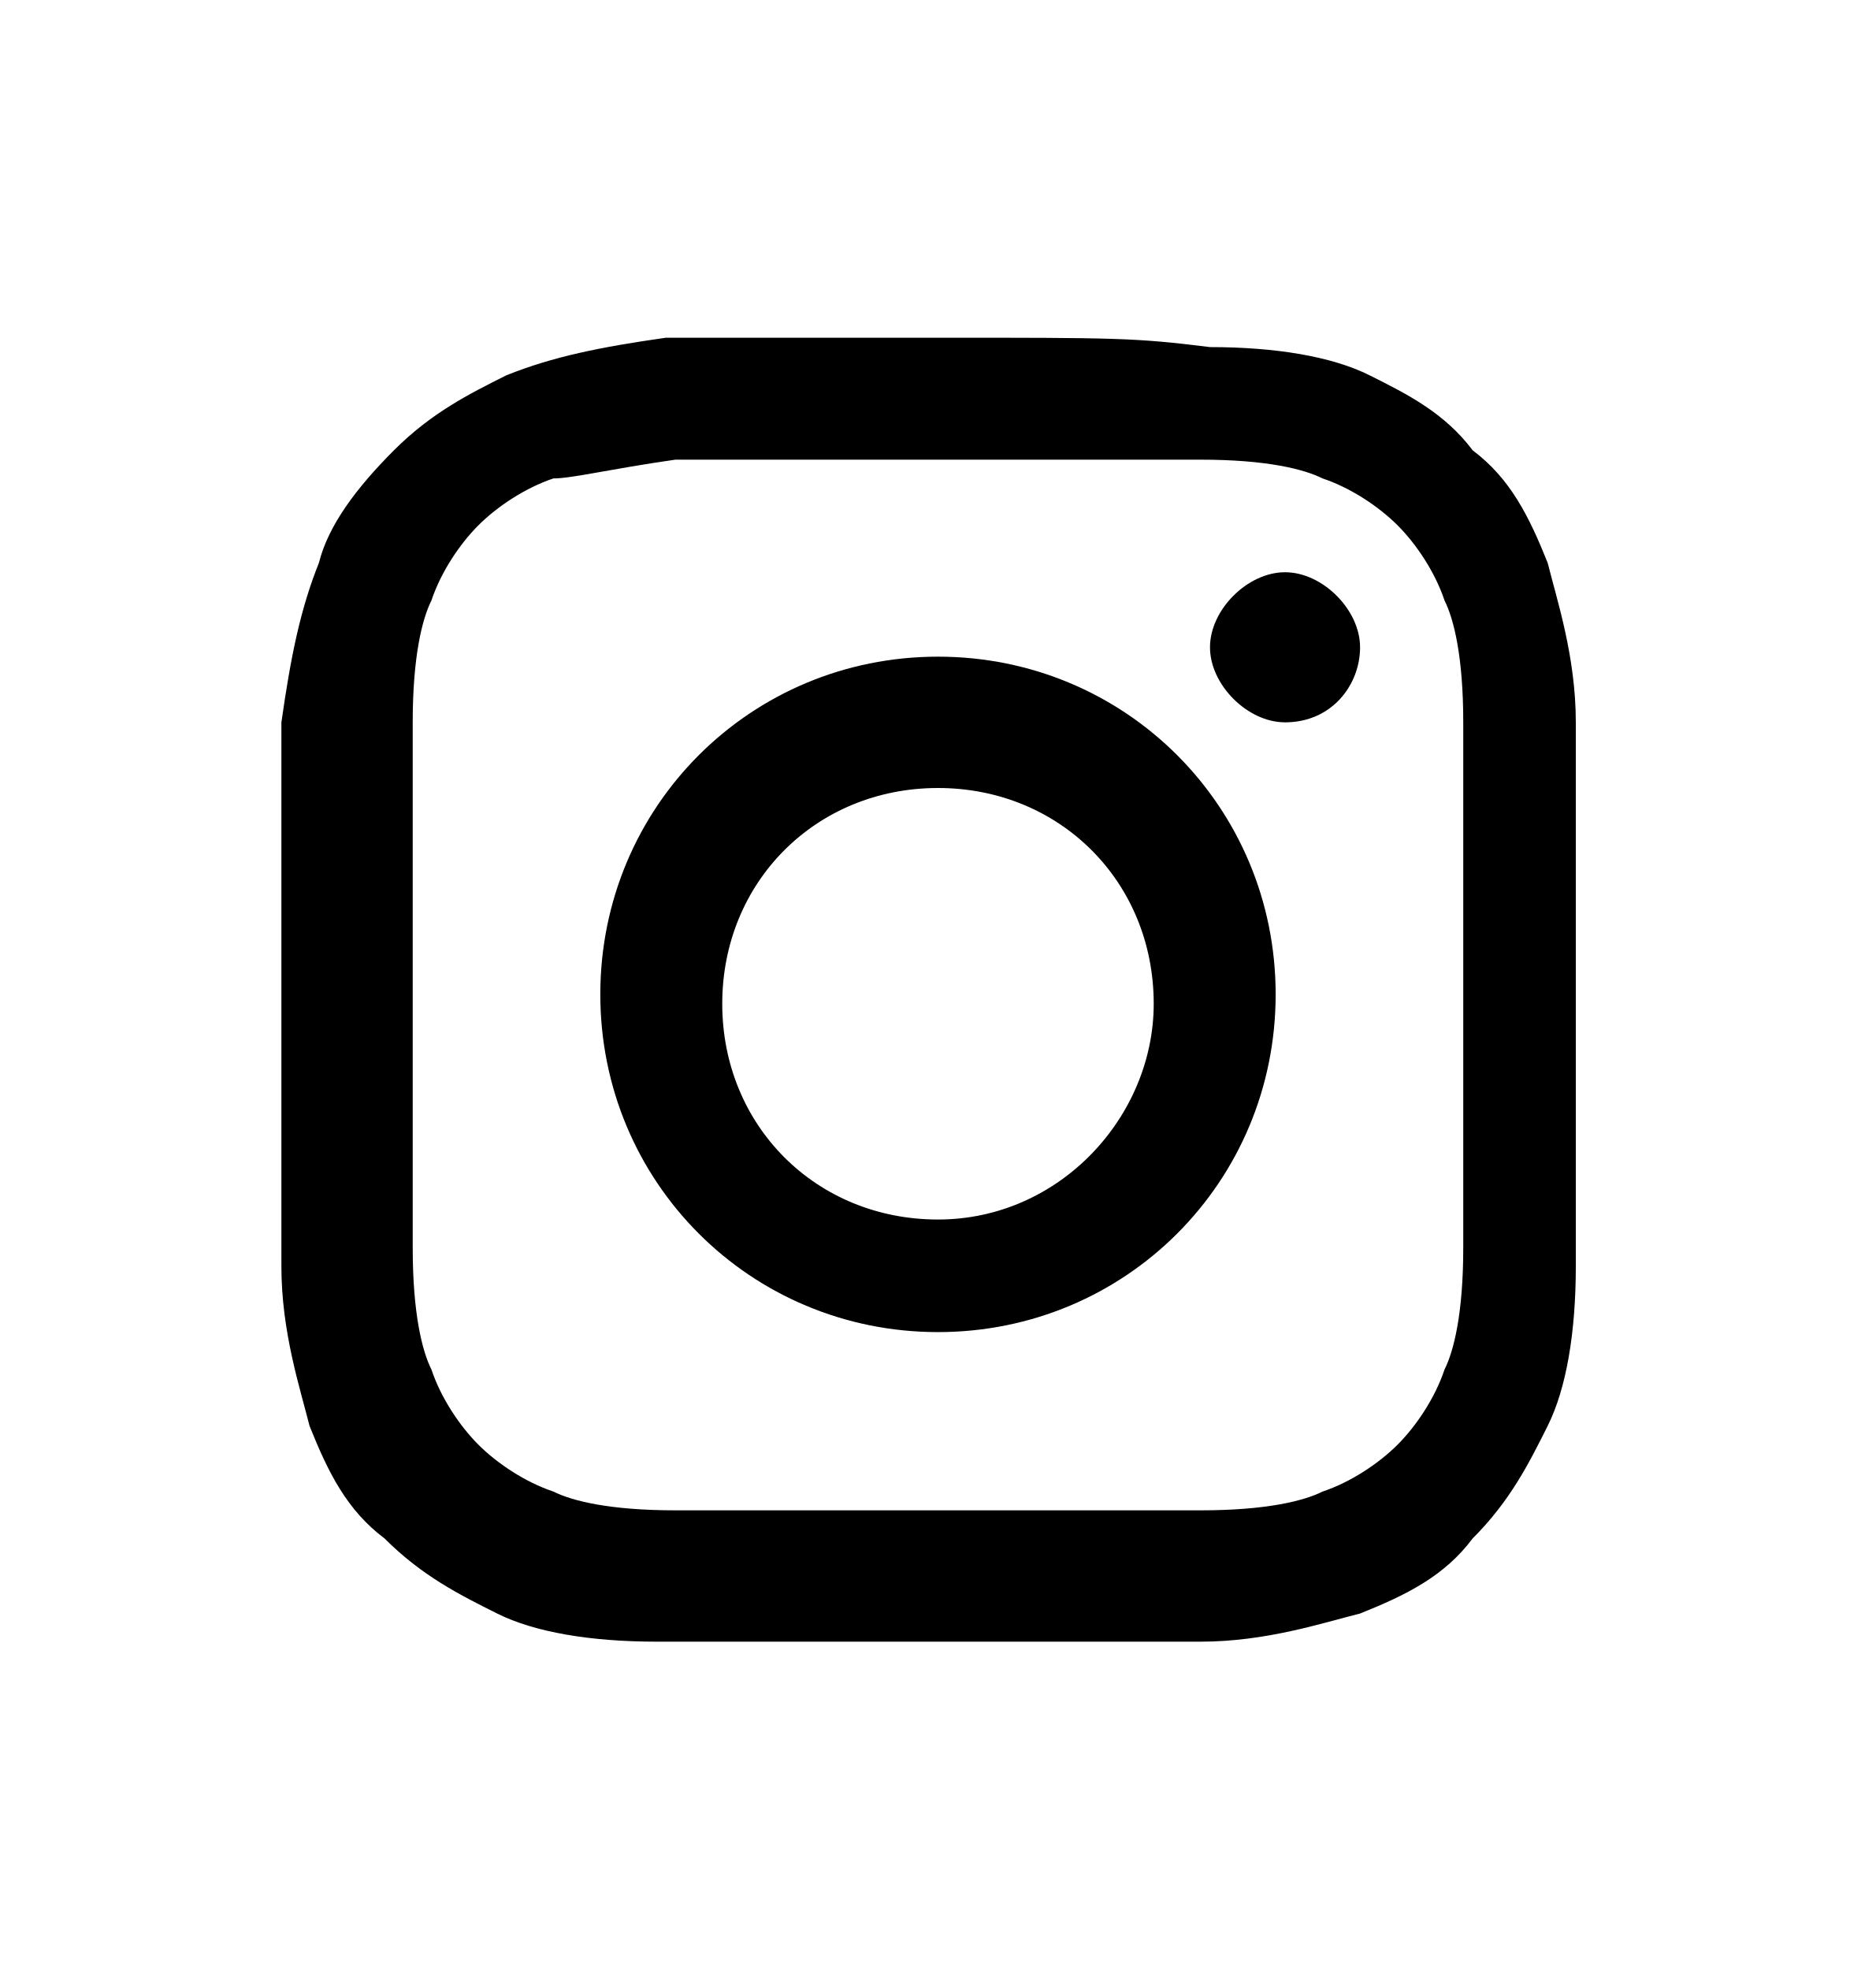
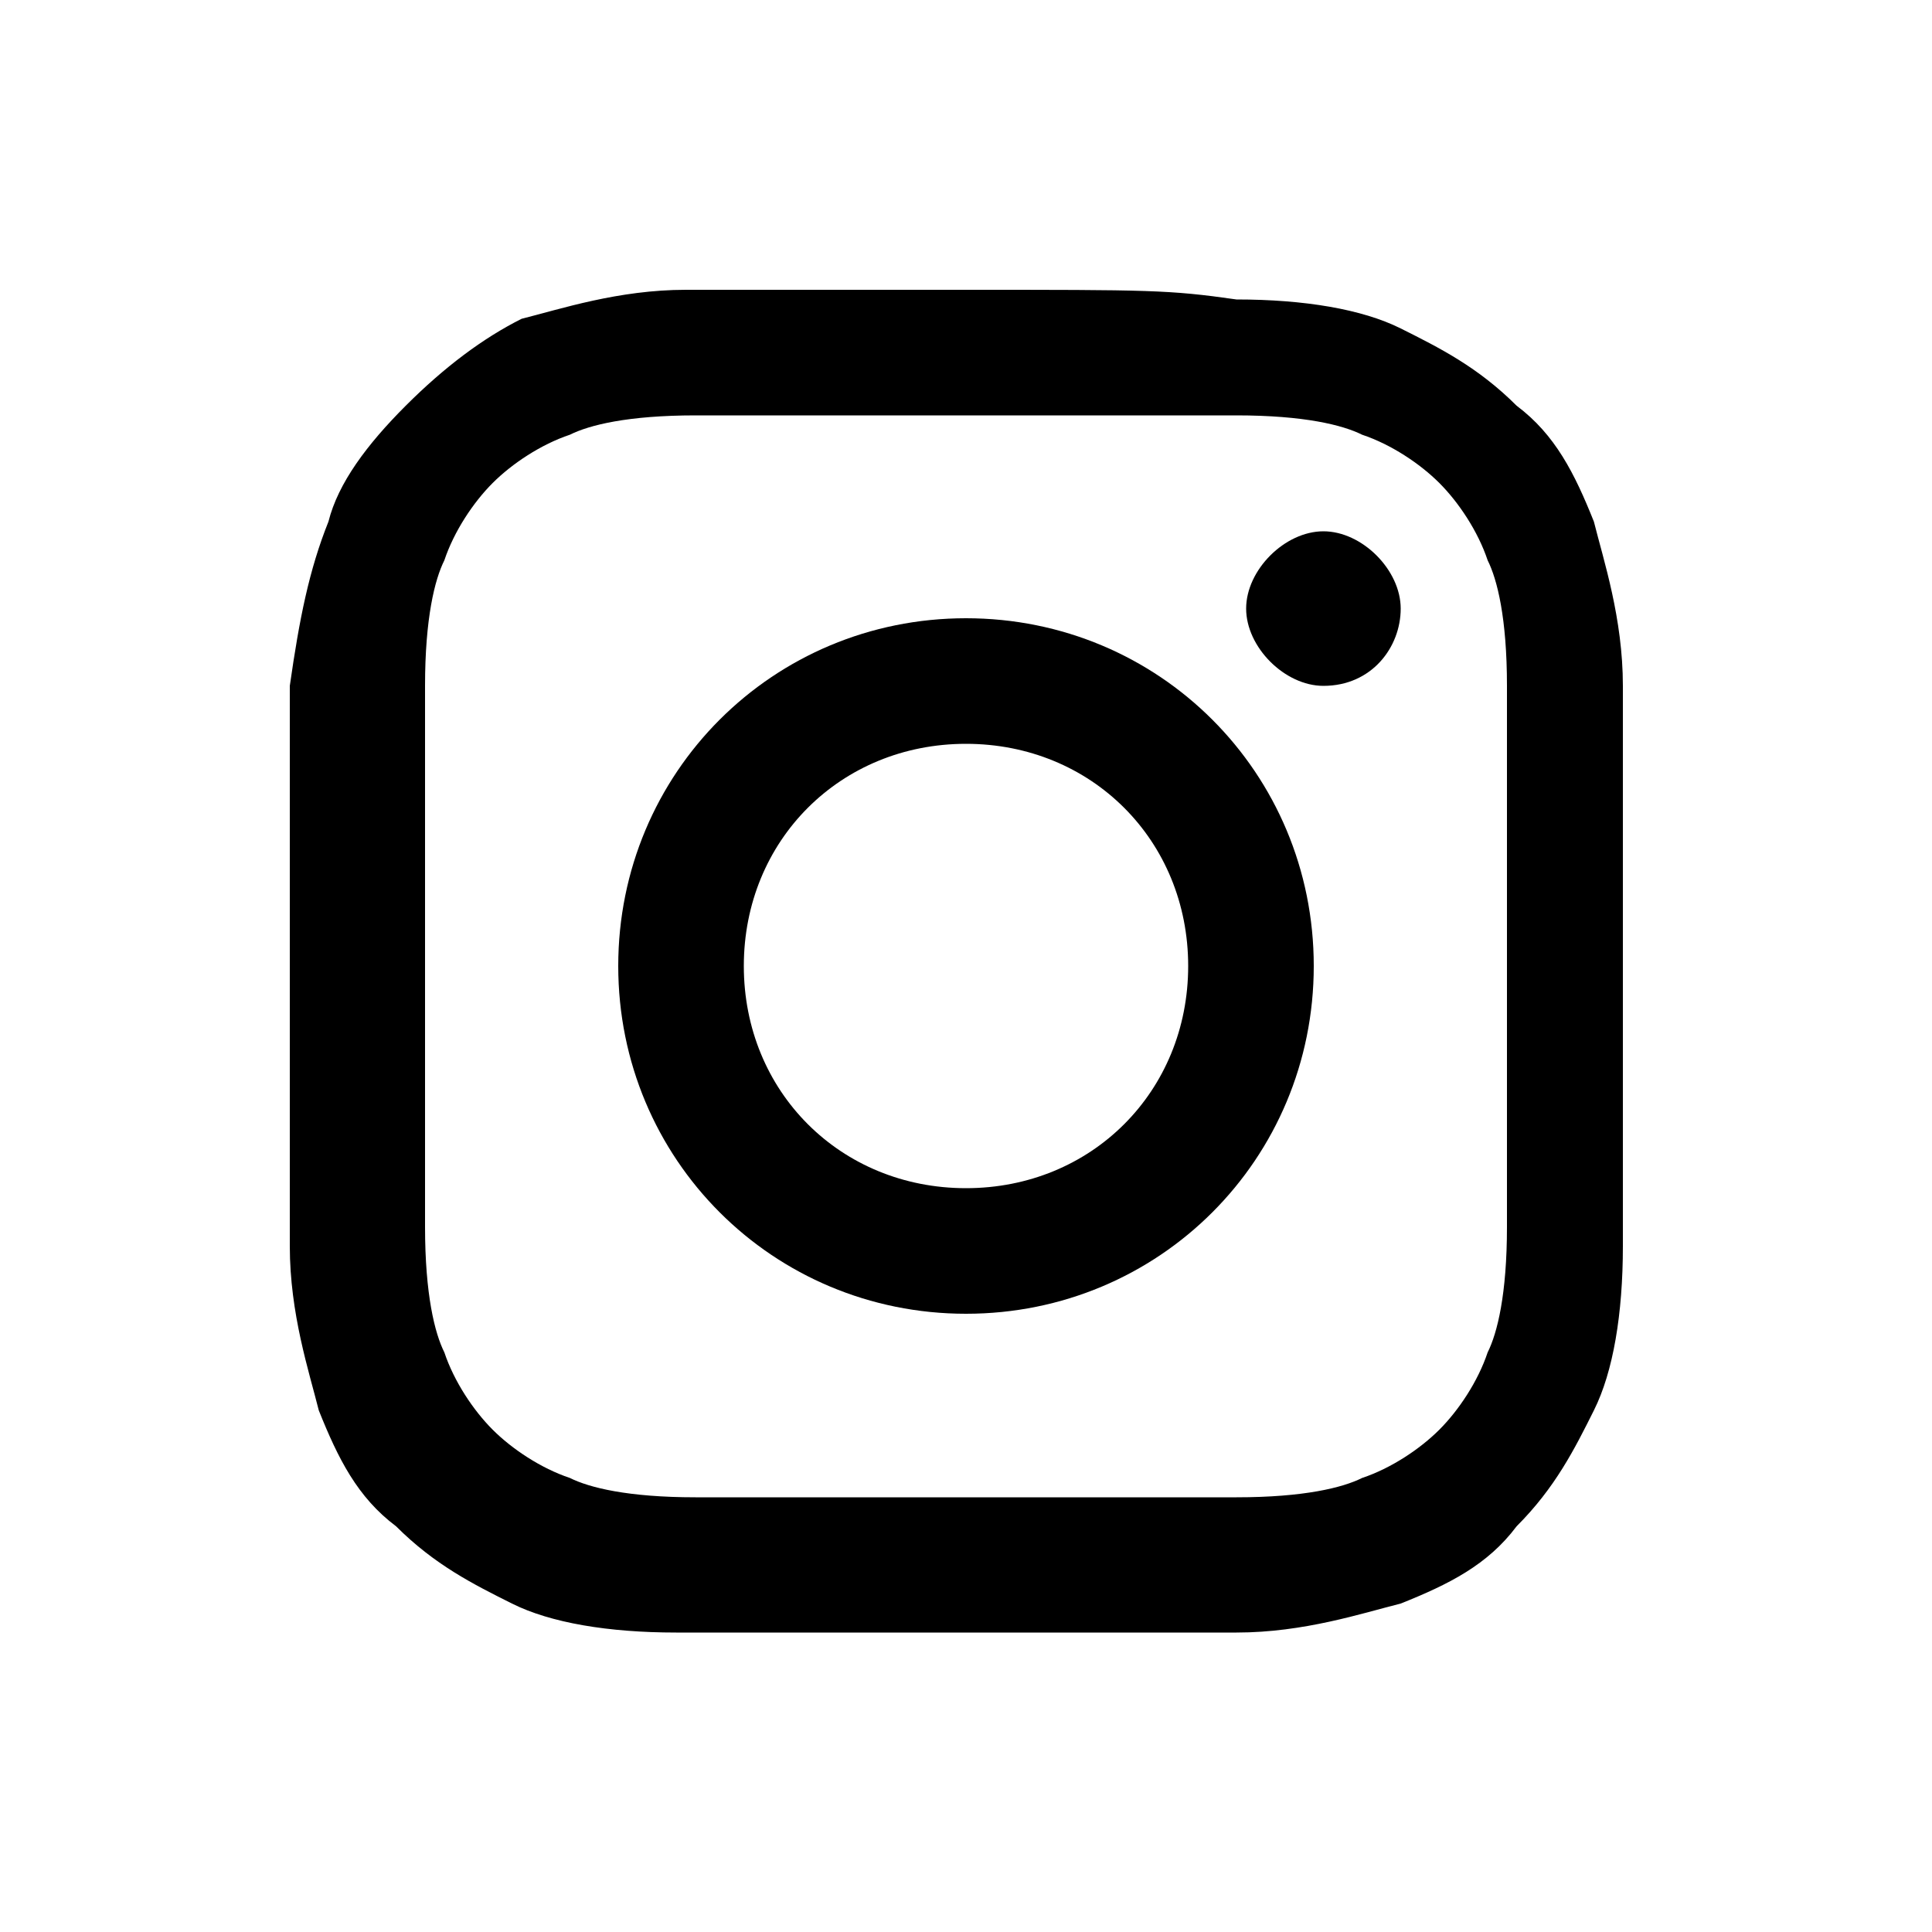
- <svg xmlns="http://www.w3.org/2000/svg" version="1.1" id="Layer_1" x="0px" y="0px" viewBox="0 0 20 21" style="enable-background:new 0 0 20 21;" xml:space="preserve">
-   <path d="M10,4.9c1.9,0,2.1,0,2.8,0c0.7,0,1.1,0.1,1.3,0.2c0.3,0.1,0.6,0.3,0.8,0.5c0.2,0.2,0.4,0.5,0.5,0.8c0.1,0.2,0.2,0.6,0.2,1.3  c0,0.7,0,1,0,2.8c0,1.9,0,2.1,0,2.8c0,0.7-0.1,1.1-0.2,1.3c-0.1,0.3-0.3,0.6-0.5,0.8c-0.2,0.2-0.5,0.4-0.8,0.5  c-0.2,0.1-0.6,0.2-1.3,0.2c-0.7,0-1,0-2.8,0c-1.9,0-2.1,0-2.8,0c-0.7,0-1.1-0.1-1.3-0.2c-0.3-0.1-0.6-0.3-0.8-0.5  c-0.2-0.2-0.4-0.5-0.5-0.8c-0.1-0.2-0.2-0.6-0.2-1.3c0-0.7,0-1,0-2.8c0-1.9,0-2.1,0-2.8c0-0.7,0.1-1.1,0.2-1.3  c0.1-0.3,0.3-0.6,0.5-0.8c0.2-0.2,0.5-0.4,0.8-0.5C6.1,5.1,6.5,5,7.2,4.9C7.9,4.9,8.1,4.9,10,4.9z M10,3.6c-1.9,0-2.1,0-2.9,0  C6.4,3.7,5.9,3.8,5.4,4C5,4.2,4.6,4.4,4.2,4.8C3.8,5.2,3.5,5.6,3.4,6C3.2,6.5,3.1,7,3,7.7c0,0.7,0,1,0,2.9c0,1.9,0,2.1,0,2.9  c0,0.7,0.2,1.3,0.3,1.7c0.2,0.5,0.4,0.9,0.8,1.2c0.4,0.4,0.8,0.6,1.2,0.8c0.4,0.2,1,0.3,1.7,0.3c0.7,0,1,0,2.9,0c1.9,0,2.1,0,2.9,0  c0.7,0,1.3-0.2,1.7-0.3c0.5-0.2,0.9-0.4,1.2-0.8c0.4-0.4,0.6-0.8,0.8-1.2c0.2-0.4,0.3-1,0.3-1.7c0-0.7,0-1,0-2.9c0-1.9,0-2.1,0-2.9  c0-0.7-0.2-1.3-0.3-1.7c-0.2-0.5-0.4-0.9-0.8-1.2C15.4,4.4,15,4.2,14.6,4c-0.4-0.2-1-0.3-1.7-0.3C12.1,3.6,11.9,3.6,10,3.6z" />
-   <path d="M10,7c-2,0-3.6,1.6-3.6,3.6S8,14.2,10,14.2s3.6-1.6,3.6-3.6S12,7,10,7z M10,13c-1.3,0-2.3-1-2.3-2.3c0-1.3,1-2.3,2.3-2.3  s2.3,1,2.3,2.3C12.3,11.9,11.3,13,10,13z" />
-   <path d="M13.7,7.7c0.5,0,0.8-0.4,0.8-0.8s-0.4-0.8-0.8-0.8s-0.8,0.4-0.8,0.8S13.3,7.7,13.7,7.7z" />
+ <svg xmlns="http://www.w3.org/2000/svg" version="1.1" id="Layer_1" x="0px" y="0px" viewBox="0 0 20 20" style="enable-background:new 0 0 20 20;" xml:space="preserve">
+   <path d="M10,4.3c1.9,0,2.1,0,2.8,0c0.7,0,1.1,0.1,1.3,0.2c0.3,0.1,0.6,0.3,0.8,0.5c0.2,0.2,0.4,0.5,0.5,0.8c0.1,0.2,0.2,0.6,0.2,1.3  c0,0.7,0,1,0,2.8c0,1.9,0,2.1,0,2.8c0,0.7-0.1,1.1-0.2,1.3c-0.1,0.3-0.3,0.6-0.5,0.8c-0.2,0.2-0.5,0.4-0.8,0.5  c-0.2,0.1-0.6,0.2-1.3,0.2c-0.7,0-1,0-2.8,0c-1.9,0-2.1,0-2.8,0c-0.7,0-1.1-0.1-1.3-0.2c-0.3-0.1-0.6-0.3-0.8-0.5  c-0.2-0.2-0.4-0.5-0.5-0.8c-0.1-0.2-0.2-0.6-0.2-1.3c0-0.7,0-1,0-2.8c0-1.9,0-2.1,0-2.8c0-0.7,0.1-1.1,0.2-1.3  c0.1-0.3,0.3-0.6,0.5-0.8c0.2-0.2,0.5-0.4,0.8-0.5c0.2-0.1,0.6-0.2,1.3-0.2C7.9,4.3,8.1,4.3,10,4.3z M10,3C8.1,3,7.9,3,7.1,3  c-0.7,0-1.3,0.2-1.7,0.3C5,3.5,4.6,3.8,4.2,4.2C3.8,4.6,3.5,5,3.4,5.4C3.2,5.9,3.1,6.4,3,7.1c0,0.7,0,1,0,2.9c0,1.9,0,2.1,0,2.9  c0,0.7,0.2,1.3,0.3,1.7c0.2,0.5,0.4,0.9,0.8,1.2c0.4,0.4,0.8,0.6,1.2,0.8c0.4,0.2,1,0.3,1.7,0.3c0.7,0,1,0,2.9,0c1.9,0,2.1,0,2.9,0  c0.7,0,1.3-0.2,1.7-0.3c0.5-0.2,0.9-0.4,1.2-0.8c0.4-0.4,0.6-0.8,0.8-1.2c0.2-0.4,0.3-1,0.3-1.7c0-0.7,0-1,0-2.9c0-1.9,0-2.1,0-2.9  c0-0.7-0.2-1.3-0.3-1.7c-0.2-0.5-0.4-0.9-0.8-1.2c-0.4-0.4-0.8-0.6-1.2-0.8c-0.4-0.2-1-0.3-1.7-0.3C12.1,3,11.9,3,10,3z" />
+   <path d="M10,6.4C8,6.4,6.4,8,6.4,10c0,2,1.6,3.6,3.6,3.6c2,0,3.6-1.6,3.6-3.6C13.6,8,12,6.4,10,6.4z M10,12.3c-1.3,0-2.3-1-2.3-2.3  c0-1.3,1-2.3,2.3-2.3s2.3,1,2.3,2.3C12.3,11.3,11.3,12.3,10,12.3z" />
+   <path d="M13.7,7.1c0.5,0,0.8-0.4,0.8-0.8s-0.4-0.8-0.8-0.8s-0.8,0.4-0.8,0.8S13.3,7.1,13.7,7.1z" />
</svg>
